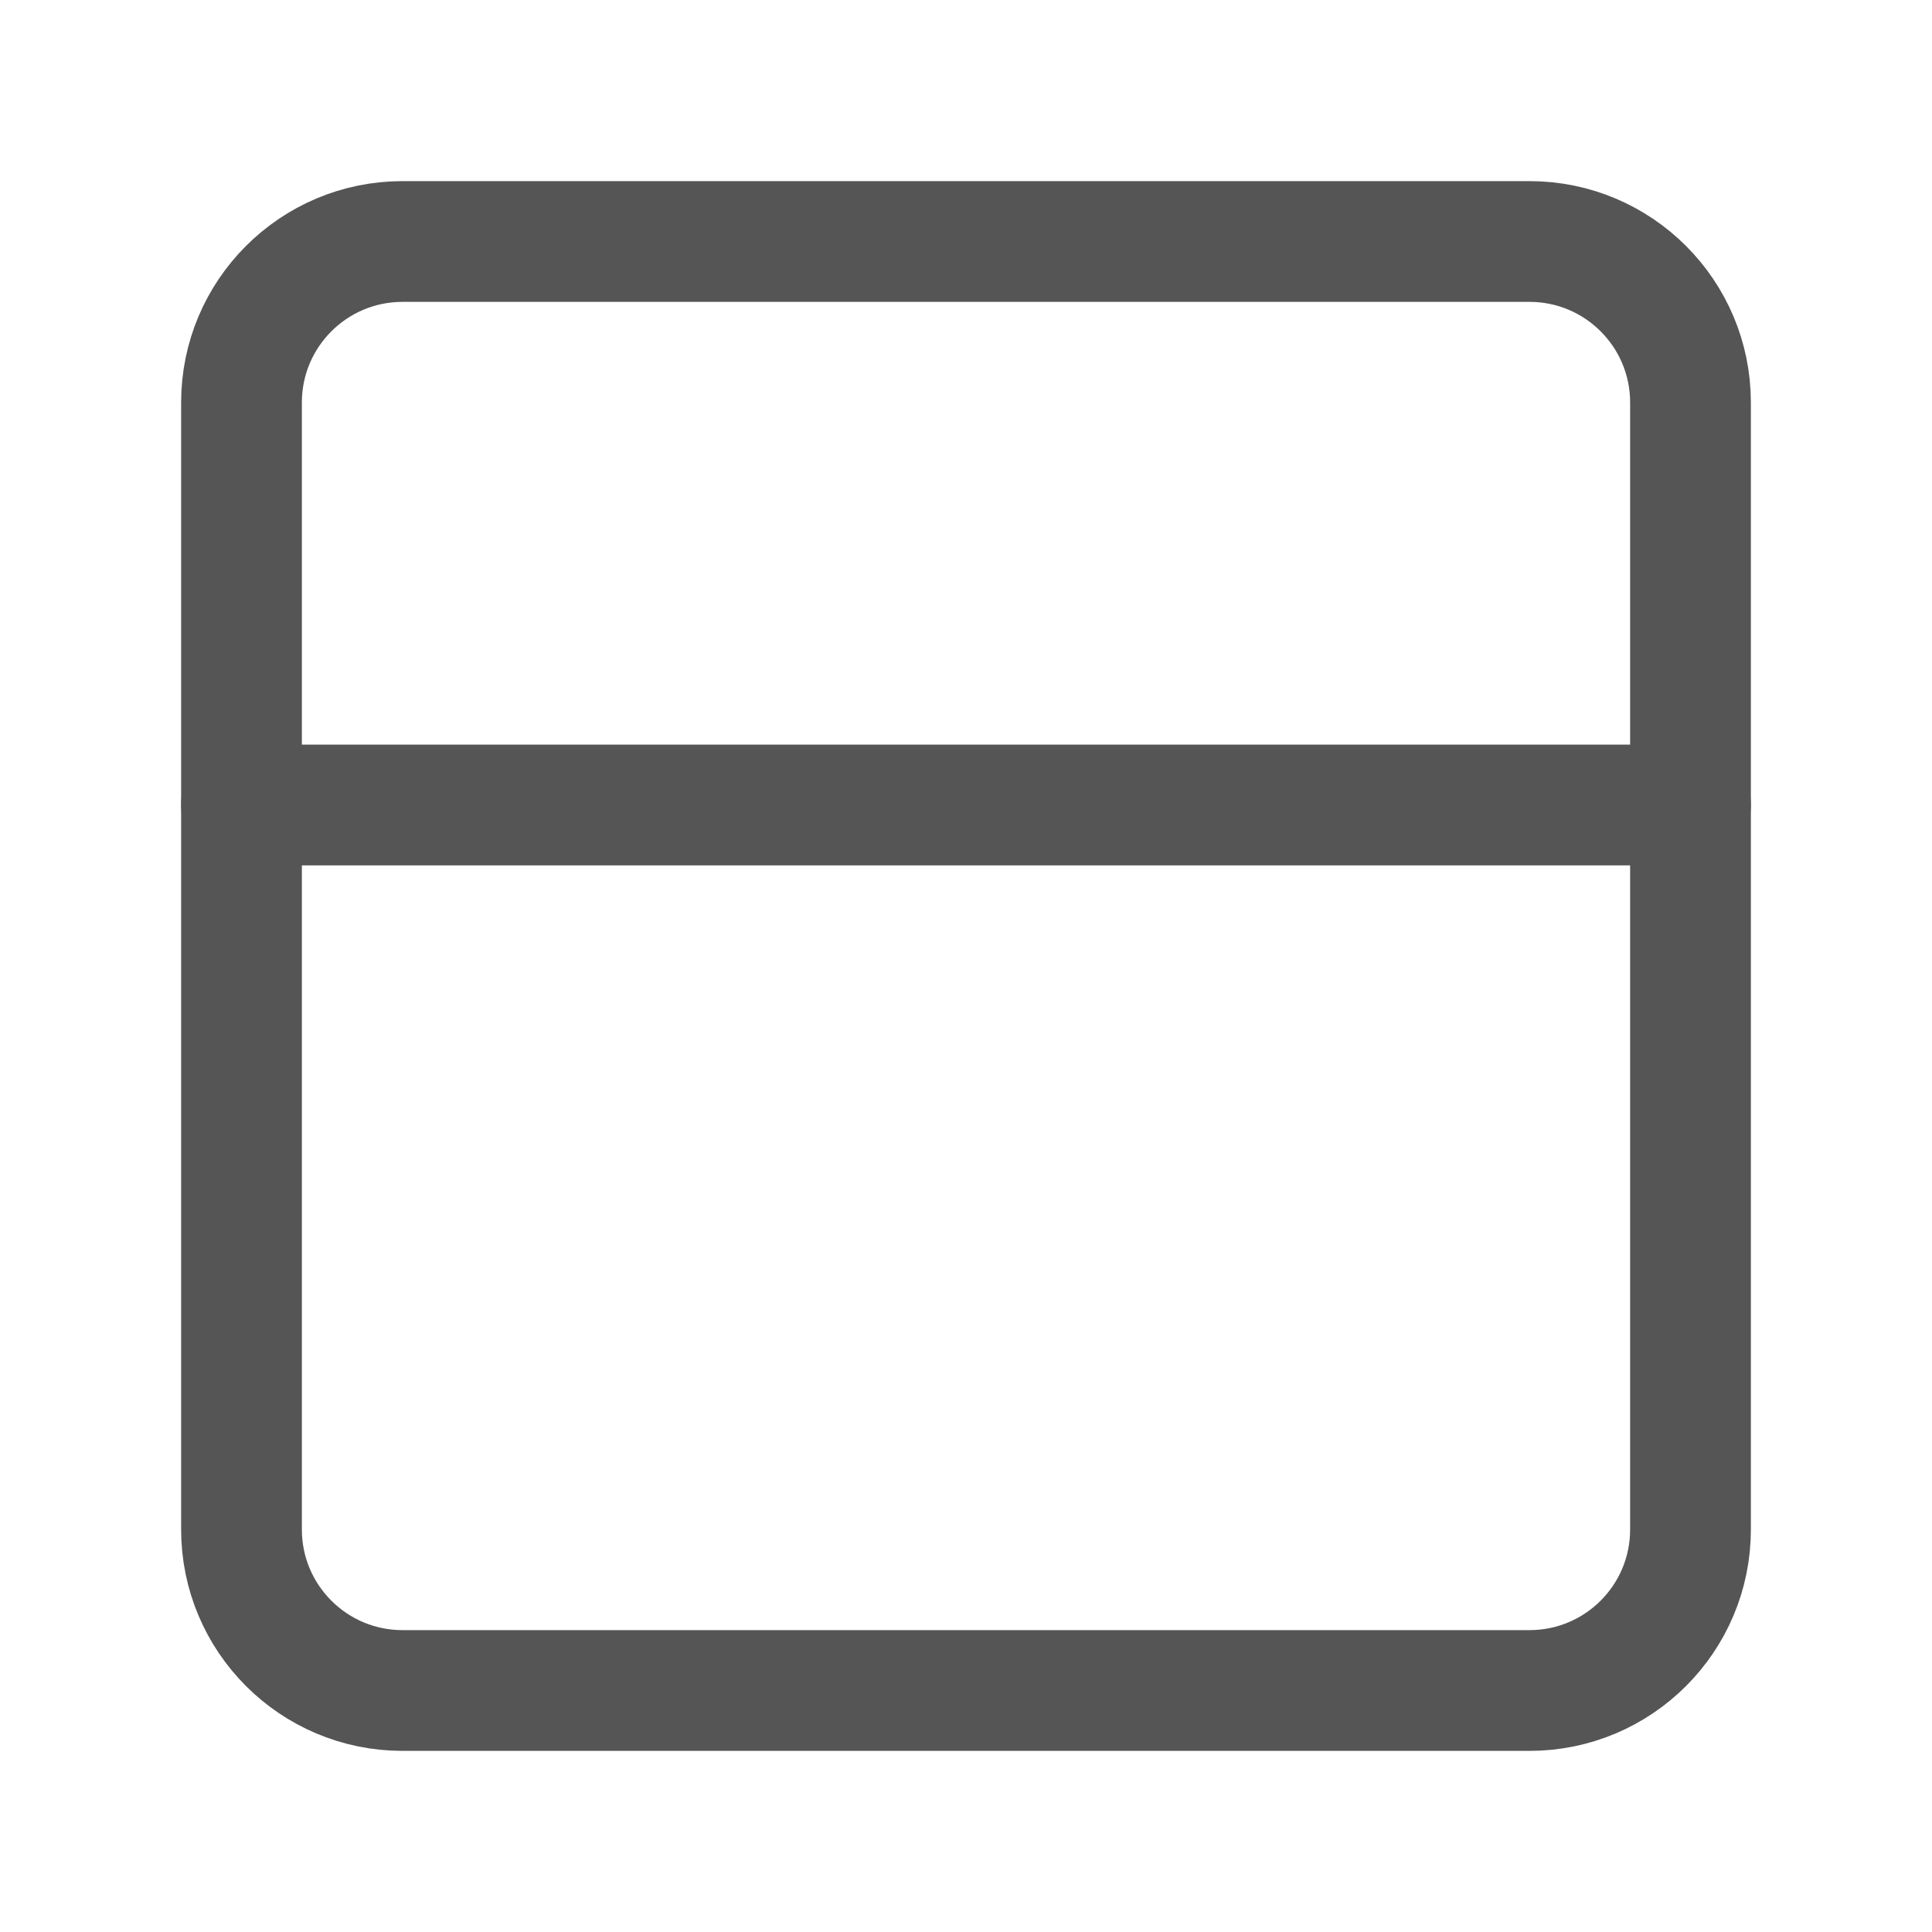
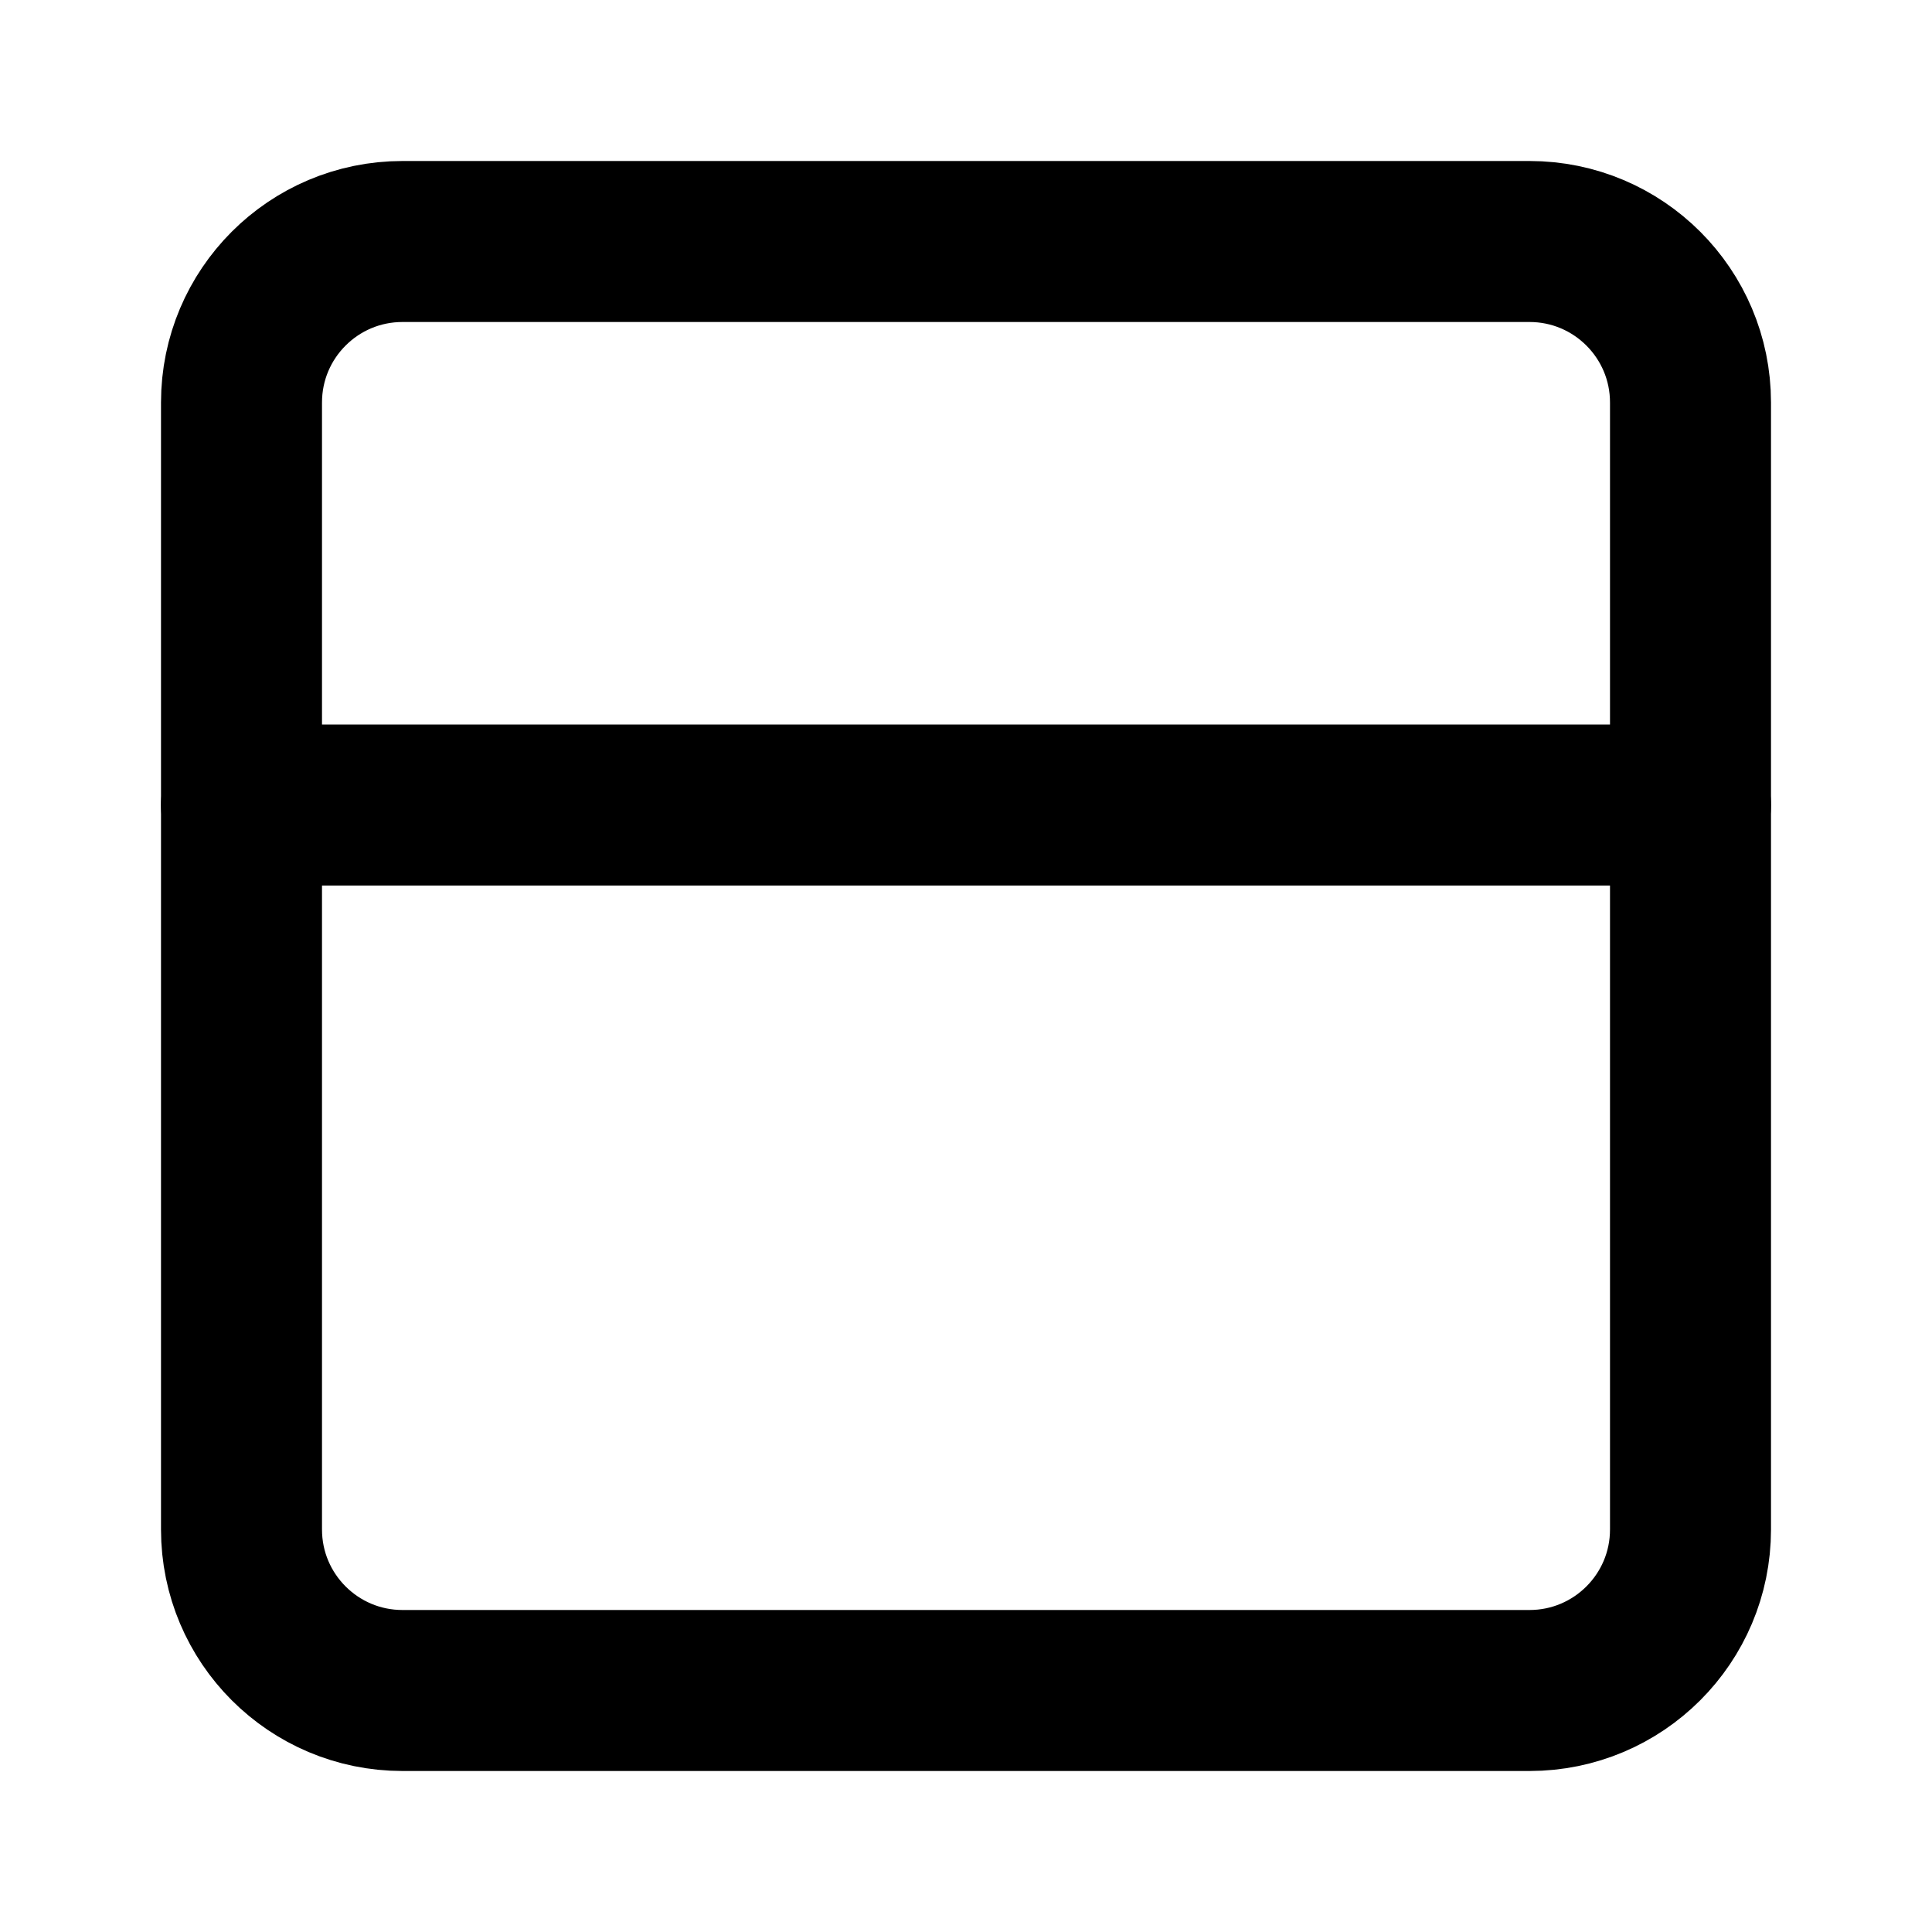
- <svg xmlns="http://www.w3.org/2000/svg" viewBox="0 0 24 24" fill="none" stroke="#555" stroke-width="1.5" stroke-linecap="round" stroke-linejoin="round">
+ <svg xmlns="http://www.w3.org/2000/svg" width="24" height="24" viewBox="0 0 24 24" fill="none" stroke="currentColor" stroke-width="2" stroke-linecap="round" stroke-linejoin="round">
  <rect x="3" y="3" width="18" height="18" rx="2" ry="2" />
  <line x1="3" y1="10" x2="21" y2="10" />
</svg>
